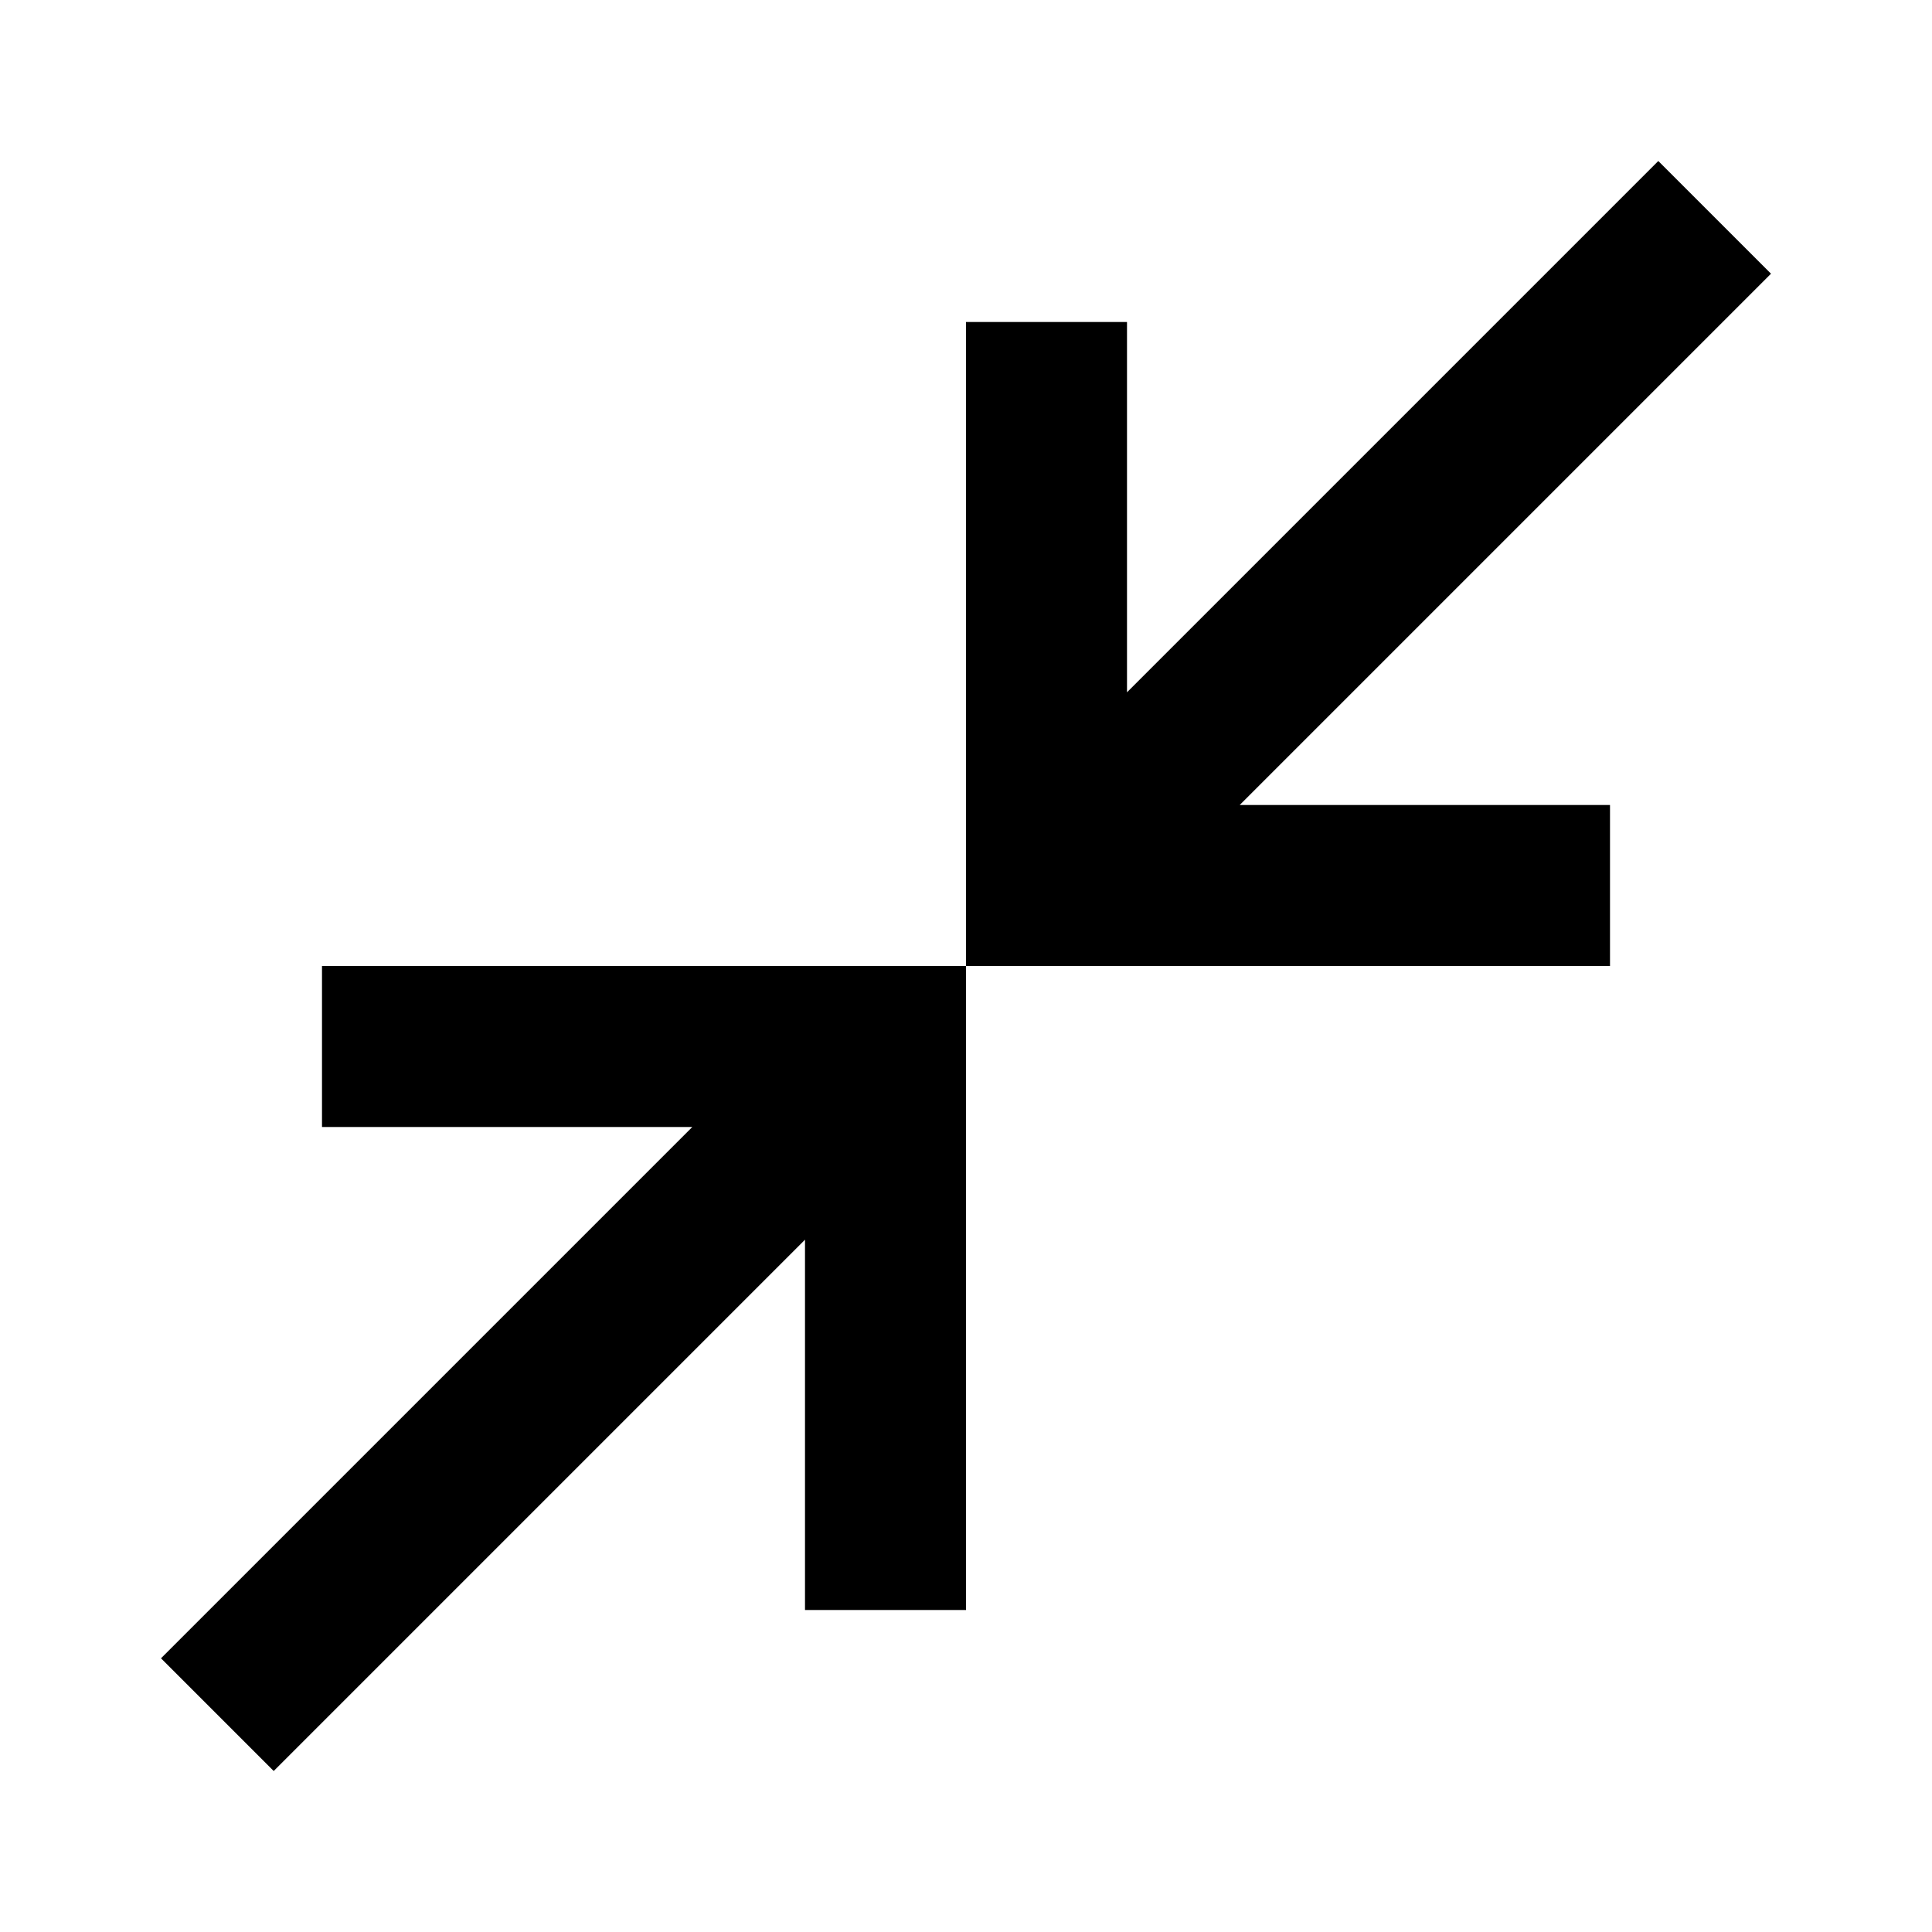
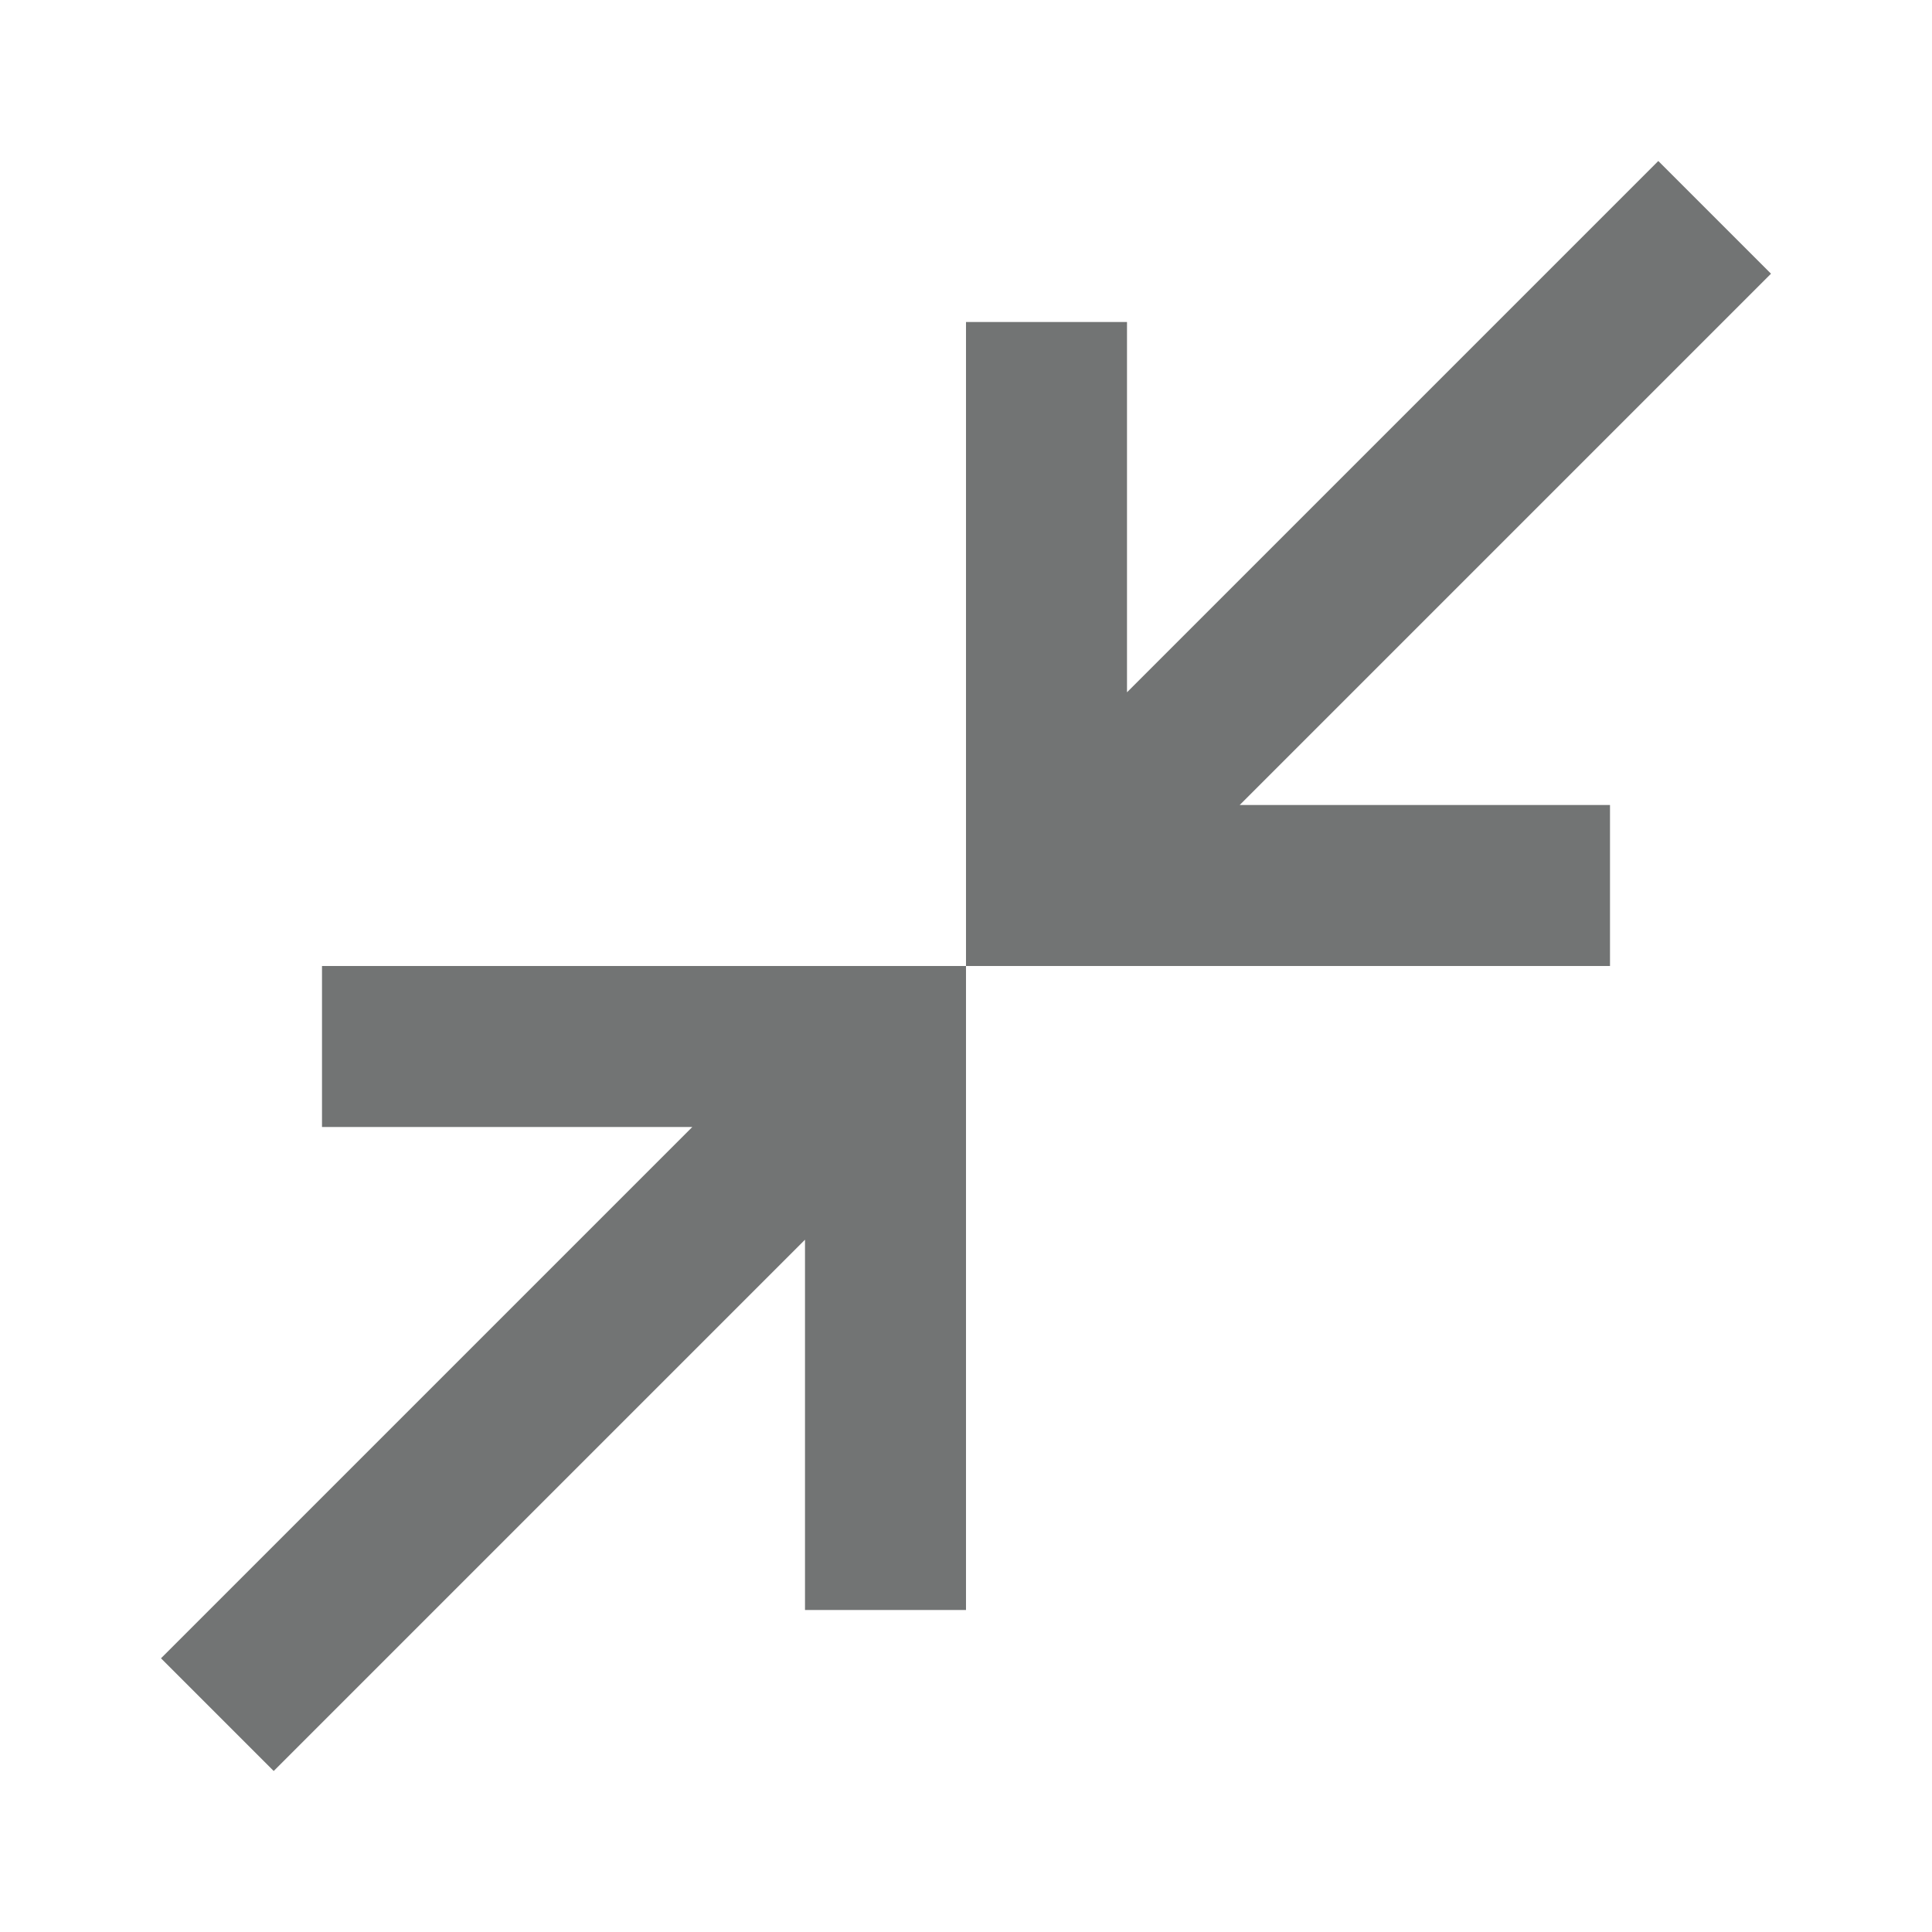
- <svg xmlns="http://www.w3.org/2000/svg" height="24" viewBox="0 -960 960 960" width="24">
+ <svg xmlns="http://www.w3.org/2000/svg" fill="#727474" height="24" viewBox="0 -960 960 960" width="24">
  <path d="m136-80-56-56 264-264H160v-80h320v320h-80v-184L136-80Zm344-400v-320h80v184l264-264 56 56-264 264h184v80H480Z" />
</svg>
